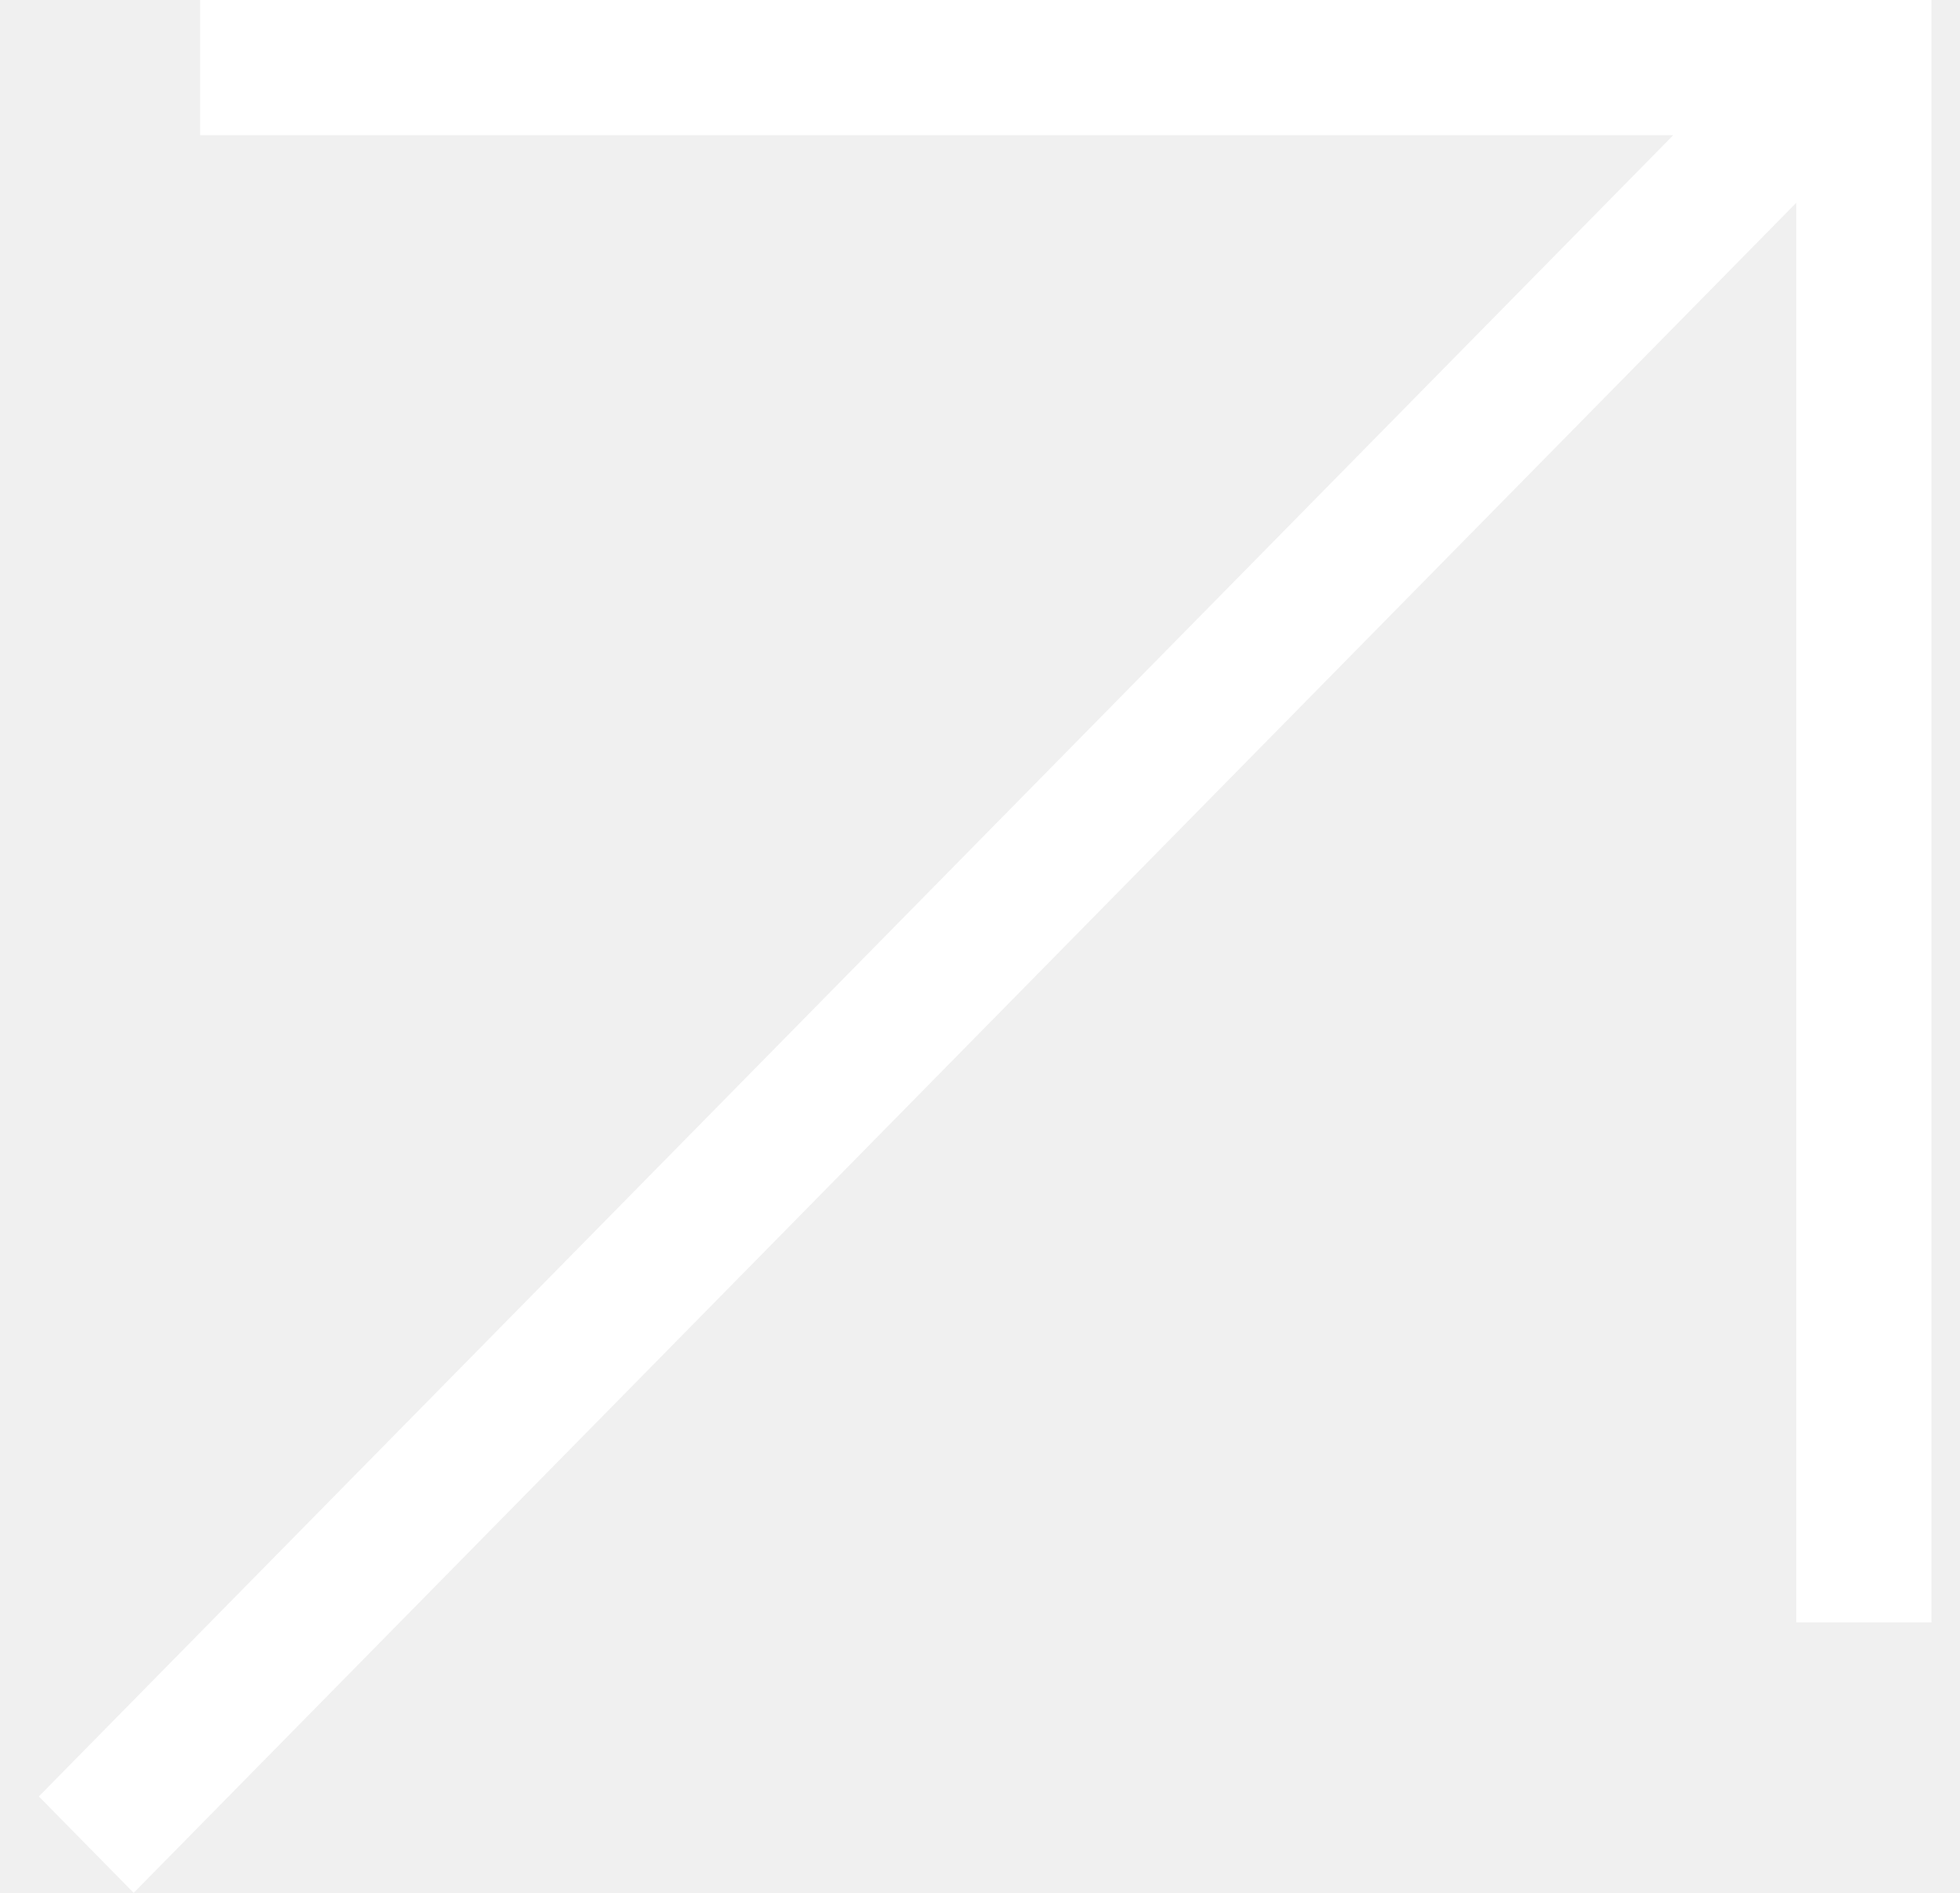
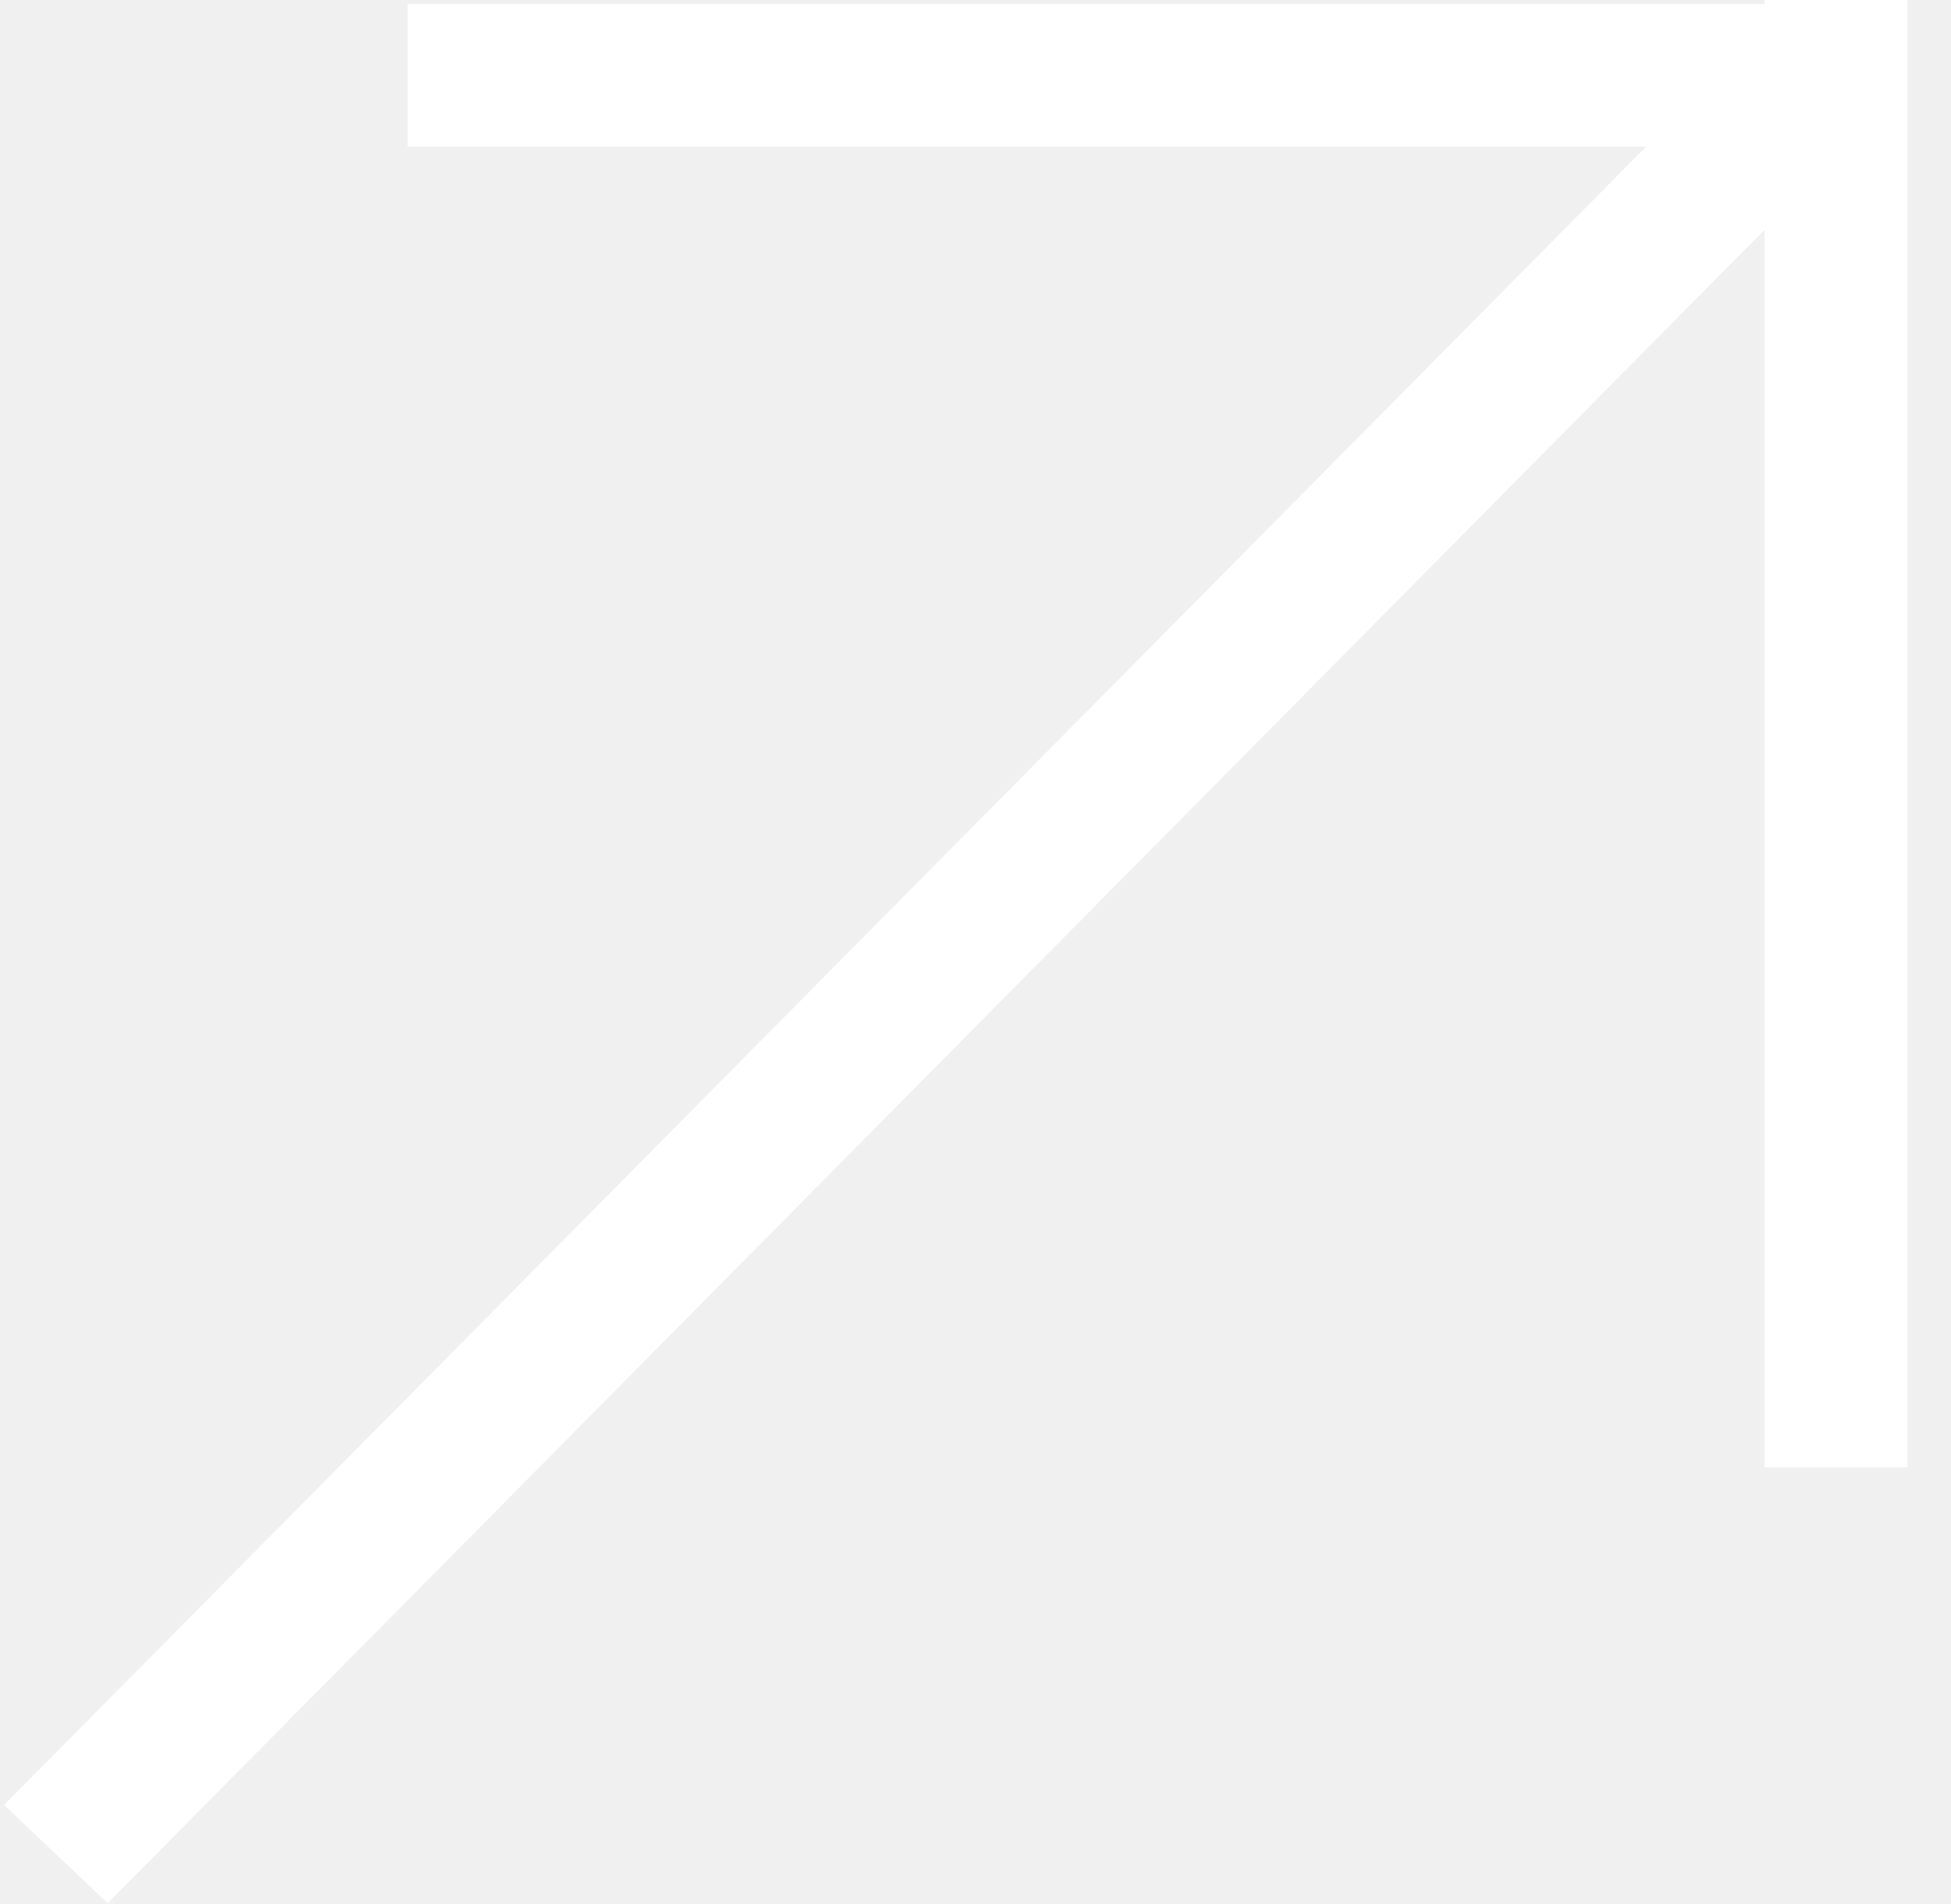
- <svg xmlns="http://www.w3.org/2000/svg" width="29" height="28" viewBox="0 0 29 28" fill="none">
-   <path d="M28.578 0V24H26.578V2.999L1.978 28L0.575 26.574L24.757 2H2.962V0H28.578Z" fill="white" />
+ <svg xmlns="http://www.w3.org/2000/svg" width="41" height="40" viewBox="0 0 41 40" fill="none">
+   <path d="M40.083 30.839H37.083V4.829L2.263 40L0.086 37.935L34.591 3.084H8.566V0.084H37.083V0H40.083V30.839Z" fill="white" />
</svg>
